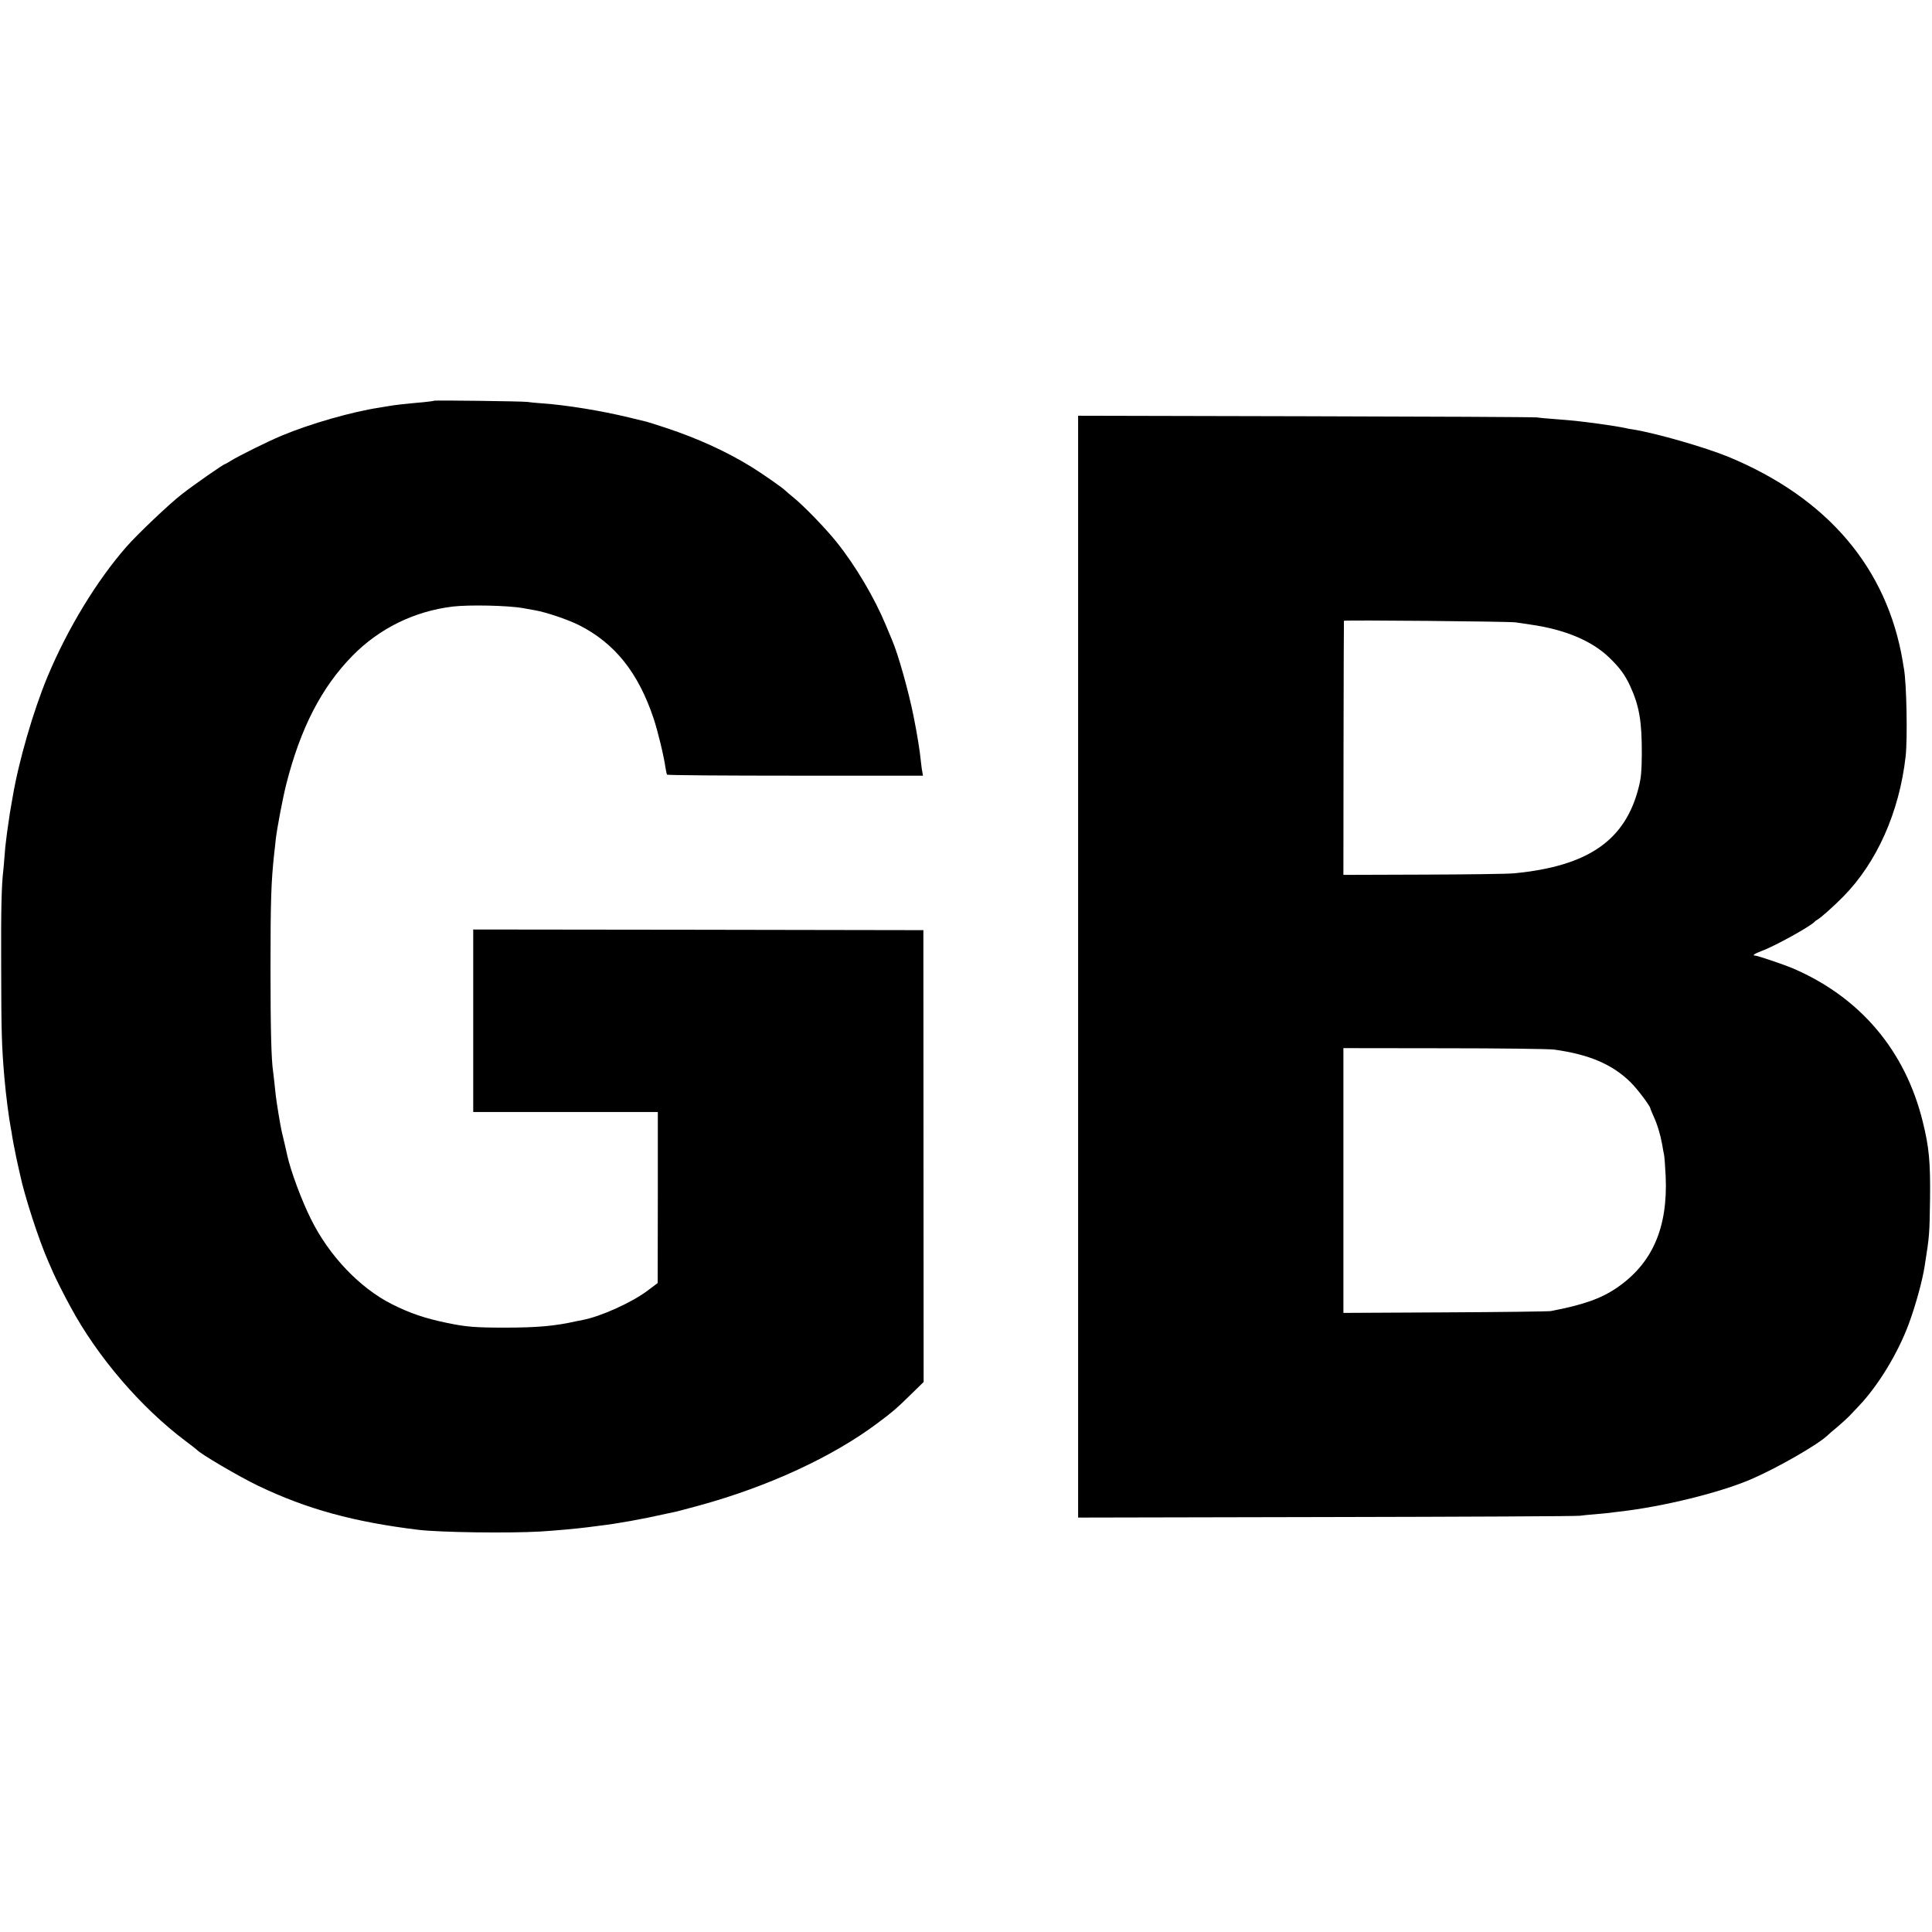
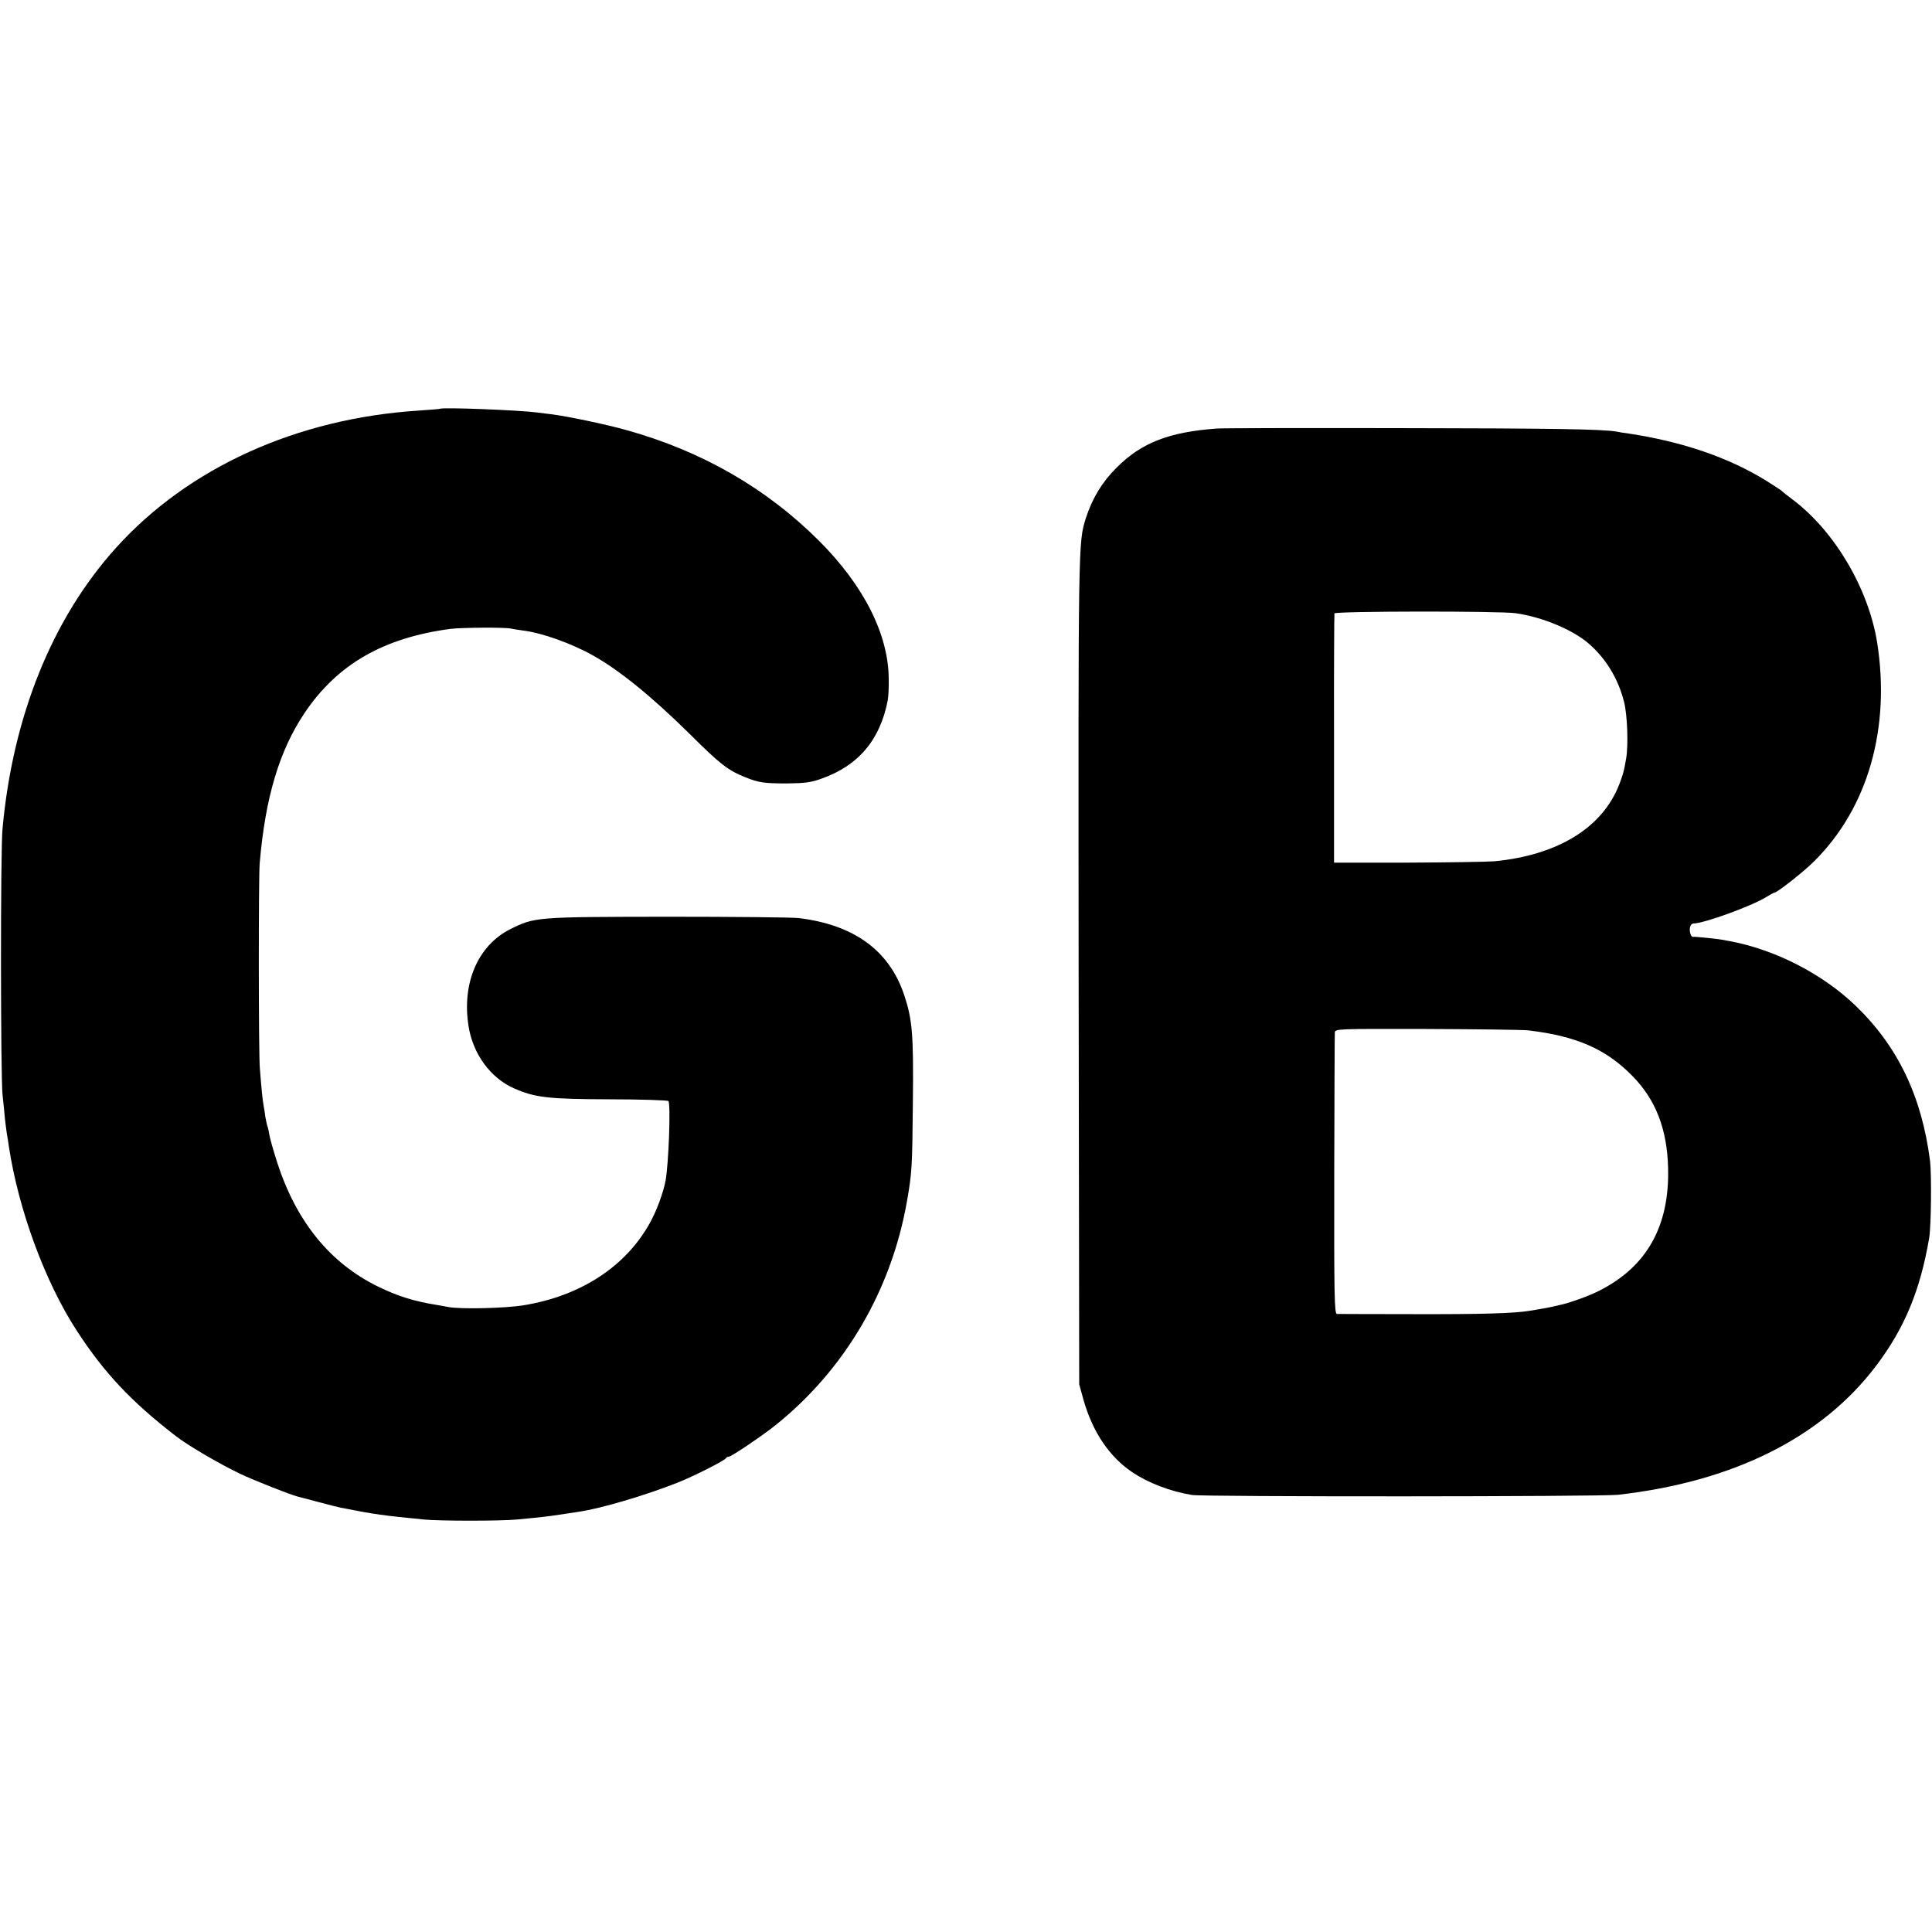
- <svg xmlns="http://www.w3.org/2000/svg" version="1.0" width="1482pt" height="1482pt" viewBox="0 0 1482 1482" preserveAspectRatio="xMidYMid meet">
-   <g transform="translate(0,1482) scale(0.1,-0.1)" fill="#000000" stroke="none">
-     <path d="M3329 11746 c-2 -2 -38 -7 -79 -11 -148 -13 -226 -22 -275 -31 -10 -2 -37 -6 -60 -10 -213 -32 -532 -123 -755 -216 -107 -45 -329 -155 -390 -193 -22 -14 -42 -25 -44 -25 -11 0 -241 -160 -335 -234 -95 -74 -336 -303 -422 -401 -227 -260 -449 -624 -603 -992 -110 -263 -224 -656 -270 -933 -9 -52 -18 -104 -20 -115 -3 -20 -13 -90 -22 -152 -2 -18 -6 -48 -8 -65 -3 -18 -8 -69 -11 -113 -3 -44 -8 -96 -10 -115 -13 -107 -18 -295 -16 -730 1 -522 4 -613 25 -860 12 -137 34 -305 50 -390 3 -14 8 -41 10 -60 3 -19 8 -46 11 -60 3 -14 8 -38 11 -55 3 -16 11 -58 19 -91 8 -34 16 -73 19 -85 35 -166 146 -508 218 -669 11 -25 27 -61 35 -80 19 -44 84 -174 134 -265 207 -384 540 -772 884 -1030 44 -33 82 -63 85 -66 26 -31 324 -206 470 -276 373 -179 735 -278 1230 -338 169 -20 691 -27 935 -13 111 7 281 22 365 33 19 2 58 7 85 11 139 16 337 52 509 91 37 8 73 16 80 17 24 6 75 19 181 48 526 144 1022 373 1366 631 117 87 151 117 264 228 l90 88 -1 1733 -1 1733 -1726 3 -1727 2 0 -700 0 -700 708 0 708 0 0 -656 -1 -656 -80 -60 c-120 -90 -360 -198 -495 -223 -14 -3 -36 -7 -50 -10 -163 -37 -301 -49 -550 -49 -224 0 -297 6 -440 36 -170 35 -284 74 -422 143 -248 125 -482 370 -622 652 -74 148 -156 371 -182 488 -1 6 -9 42 -18 80 -9 39 -21 88 -26 110 -9 39 -40 226 -45 275 -8 78 -17 158 -20 180 -14 89 -20 332 -20 795 0 520 5 661 28 875 4 30 9 80 12 110 10 86 53 314 81 425 109 430 271 744 508 985 206 210 474 341 767 377 126 15 425 9 542 -12 15 -3 55 -10 89 -16 88 -15 252 -71 339 -114 275 -139 455 -364 573 -717 33 -100 78 -286 91 -378 4 -24 9 -48 11 -52 3 -5 446 -8 985 -8 l979 0 -4 23 c-3 12 -8 47 -11 77 -9 93 -30 220 -57 355 -38 191 -118 475 -163 580 -7 17 -30 71 -50 120 -86 207 -231 454 -377 636 -83 104 -253 280 -333 344 -27 22 -54 45 -60 51 -17 19 -176 130 -260 182 -191 118 -415 220 -654 299 -75 25 -143 46 -151 48 -8 2 -71 17 -140 34 -212 51 -476 94 -662 107 -46 3 -96 8 -113 11 -34 5 -710 14 -716 9z" />
-     <path d="M8270 7405 l0 -4226 1908 4 c1049 2 1923 6 1942 10 19 3 69 8 110 11 41 4 93 8 115 11 22 3 58 8 80 10 333 38 767 145 1005 247 196 84 504 260 585 334 11 11 47 42 80 69 33 28 72 64 88 80 16 17 50 53 76 80 148 156 299 403 383 630 51 138 105 332 122 445 37 235 37 238 41 515 3 281 -7 394 -56 591 -134 545 -479 953 -994 1175 -71 30 -274 99 -293 99 -25 0 -2 15 53 36 99 36 378 191 405 224 3 4 12 11 22 16 25 14 124 102 195 174 260 263 433 651 481 1080 15 140 7 555 -13 670 -3 14 -7 38 -9 54 -120 719 -577 1256 -1336 1571 -177 73 -559 183 -735 211 -22 3 -44 7 -50 9 -46 10 -120 22 -215 35 -188 24 -168 22 -330 35 -52 4 -115 9 -140 13 -25 3 -827 7 -1782 9 l-1738 4 0 -4226z m3355 2641 c22 -3 74 -11 115 -17 265 -38 471 -124 605 -254 79 -76 120 -132 159 -216 71 -154 91 -274 90 -524 -1 -127 -5 -178 -22 -247 -101 -413 -387 -612 -957 -667 -49 -5 -365 -9 -700 -10 l-610 -2 1 973 c1 535 2 975 3 976 2 7 1275 -5 1316 -12z m295 -3277 c271 -37 449 -114 588 -251 53 -52 152 -184 152 -202 0 -3 11 -29 24 -58 29 -63 52 -139 66 -216 5 -32 12 -68 15 -82 3 -14 8 -86 12 -161 18 -398 -103 -673 -377 -859 -121 -82 -254 -129 -504 -177 -17 -3 -382 -8 -811 -10 l-780 -4 0 1016 0 1015 775 -1 c426 0 804 -5 840 -10z" />
+ <svg xmlns="http://www.w3.org/2000/svg" version="1.0" width="1000pt" height="1000pt" viewBox="0 0 1000 1000" preserveAspectRatio="xMidYMid meet">
+   <g transform="translate(0,1000) scale(0.1,-0.1)" fill="#000000" stroke="none">
+     <path d="M2277 7884 c-1 -1 -49 -5 -107 -9 -633 -40 -1195 -295 -1570 -711 -330 -366 -534 -872 -587 -1454 -11 -113 -10 -1273 0 -1375 5 -44 10 -98 12 -120 2 -22 7 -58 10 -80 4 -22 9 -53 11 -70 50 -327 187 -700 351 -952 140 -216 281 -367 513 -546 63 -49 224 -143 330 -194 76 -36 261 -109 300 -119 8 -2 58 -15 110 -29 52 -14 104 -27 115 -29 183 -36 217 -40 430 -61 76 -8 400 -8 480 0 128 12 162 16 220 25 33 5 78 12 100 15 116 17 342 84 510 150 80 31 248 116 253 128 2 4 8 7 14 7 13 0 179 112 248 168 354 286 593 693 674 1152 26 147 28 177 31 515 4 352 -3 429 -45 555 -77 230 -259 363 -545 398 -33 4 -339 7 -680 7 -683 -1 -687 -1 -815 -65 -166 -84 -250 -278 -215 -500 22 -144 113 -269 235 -323 109 -48 176 -56 495 -57 164 0 302 -5 305 -9 12 -21 1 -323 -15 -412 -12 -63 -47 -159 -83 -222 -125 -224 -358 -375 -651 -423 -98 -16 -328 -21 -391 -9 -19 4 -44 8 -55 10 -121 19 -207 46 -311 97 -246 121 -420 335 -519 640 -19 60 -38 125 -41 145 -3 21 -8 41 -10 44 -2 4 -6 24 -10 45 -3 22 -7 50 -10 64 -5 27 -11 87 -19 190 -7 79 -7 983 -1 1060 29 343 102 586 234 782 169 250 407 387 754 433 57 7 290 9 315 1 10 -2 38 -7 63 -10 96 -12 250 -67 360 -129 136 -76 306 -214 506 -412 155 -154 194 -183 284 -219 68 -27 95 -31 215 -31 88 1 123 5 175 24 192 67 305 200 345 406 3 17 6 65 5 108 0 231 -128 485 -360 717 -272 272 -606 465 -998 574 -102 29 -304 71 -382 81 -30 4 -66 8 -80 10 -89 12 -493 28 -503 19z" />
+     <path d="M6300 7782 c-249 -18 -391 -73 -520 -202 -75 -74 -127 -160 -160 -263 -39 -125 -39 -115 -37 -2342 l3 -2140 22 -80 c47 -166 133 -294 251 -374 84 -57 200 -101 311 -119 62 -10 2119 -9 2205 1 600 68 1058 298 1339 672 145 193 225 387 271 655 11 59 13 331 5 400 -43 336 -167 594 -385 804 -169 163 -411 288 -643 333 -15 3 -34 6 -42 8 -26 5 -149 18 -157 16 -11 -3 -21 31 -15 51 2 10 10 18 17 18 53 0 302 90 377 137 21 13 40 23 43 23 14 0 156 112 207 164 277 276 394 688 324 1131 -45 278 -218 572 -433 736 -32 24 -60 46 -63 50 -3 3 -39 26 -80 52 -193 119 -432 201 -710 243 -25 3 -53 8 -63 10 -69 13 -346 17 -1132 18 -495 1 -916 0 -935 -2z m1545 -956 c136 -19 295 -85 378 -157 89 -77 153 -182 183 -302 17 -64 23 -224 11 -292 -11 -65 -14 -77 -35 -133 -86 -225 -317 -368 -647 -400 -38 -3 -241 -6 -450 -7 l-380 0 0 640 c-1 352 1 645 2 650 4 12 856 13 938 1z m64 -2159 c249 -29 405 -97 541 -237 120 -122 179 -274 184 -475 8 -301 -110 -511 -355 -635 -52 -27 -154 -64 -207 -75 -12 -3 -32 -7 -44 -10 -22 -5 -47 -9 -113 -20 -79 -13 -251 -18 -600 -17 -209 0 -387 1 -395 1 -13 1 -15 87 -14 719 1 394 2 726 3 737 1 20 8 20 473 19 260 -1 497 -4 527 -7z" />
  </g>
</svg>
